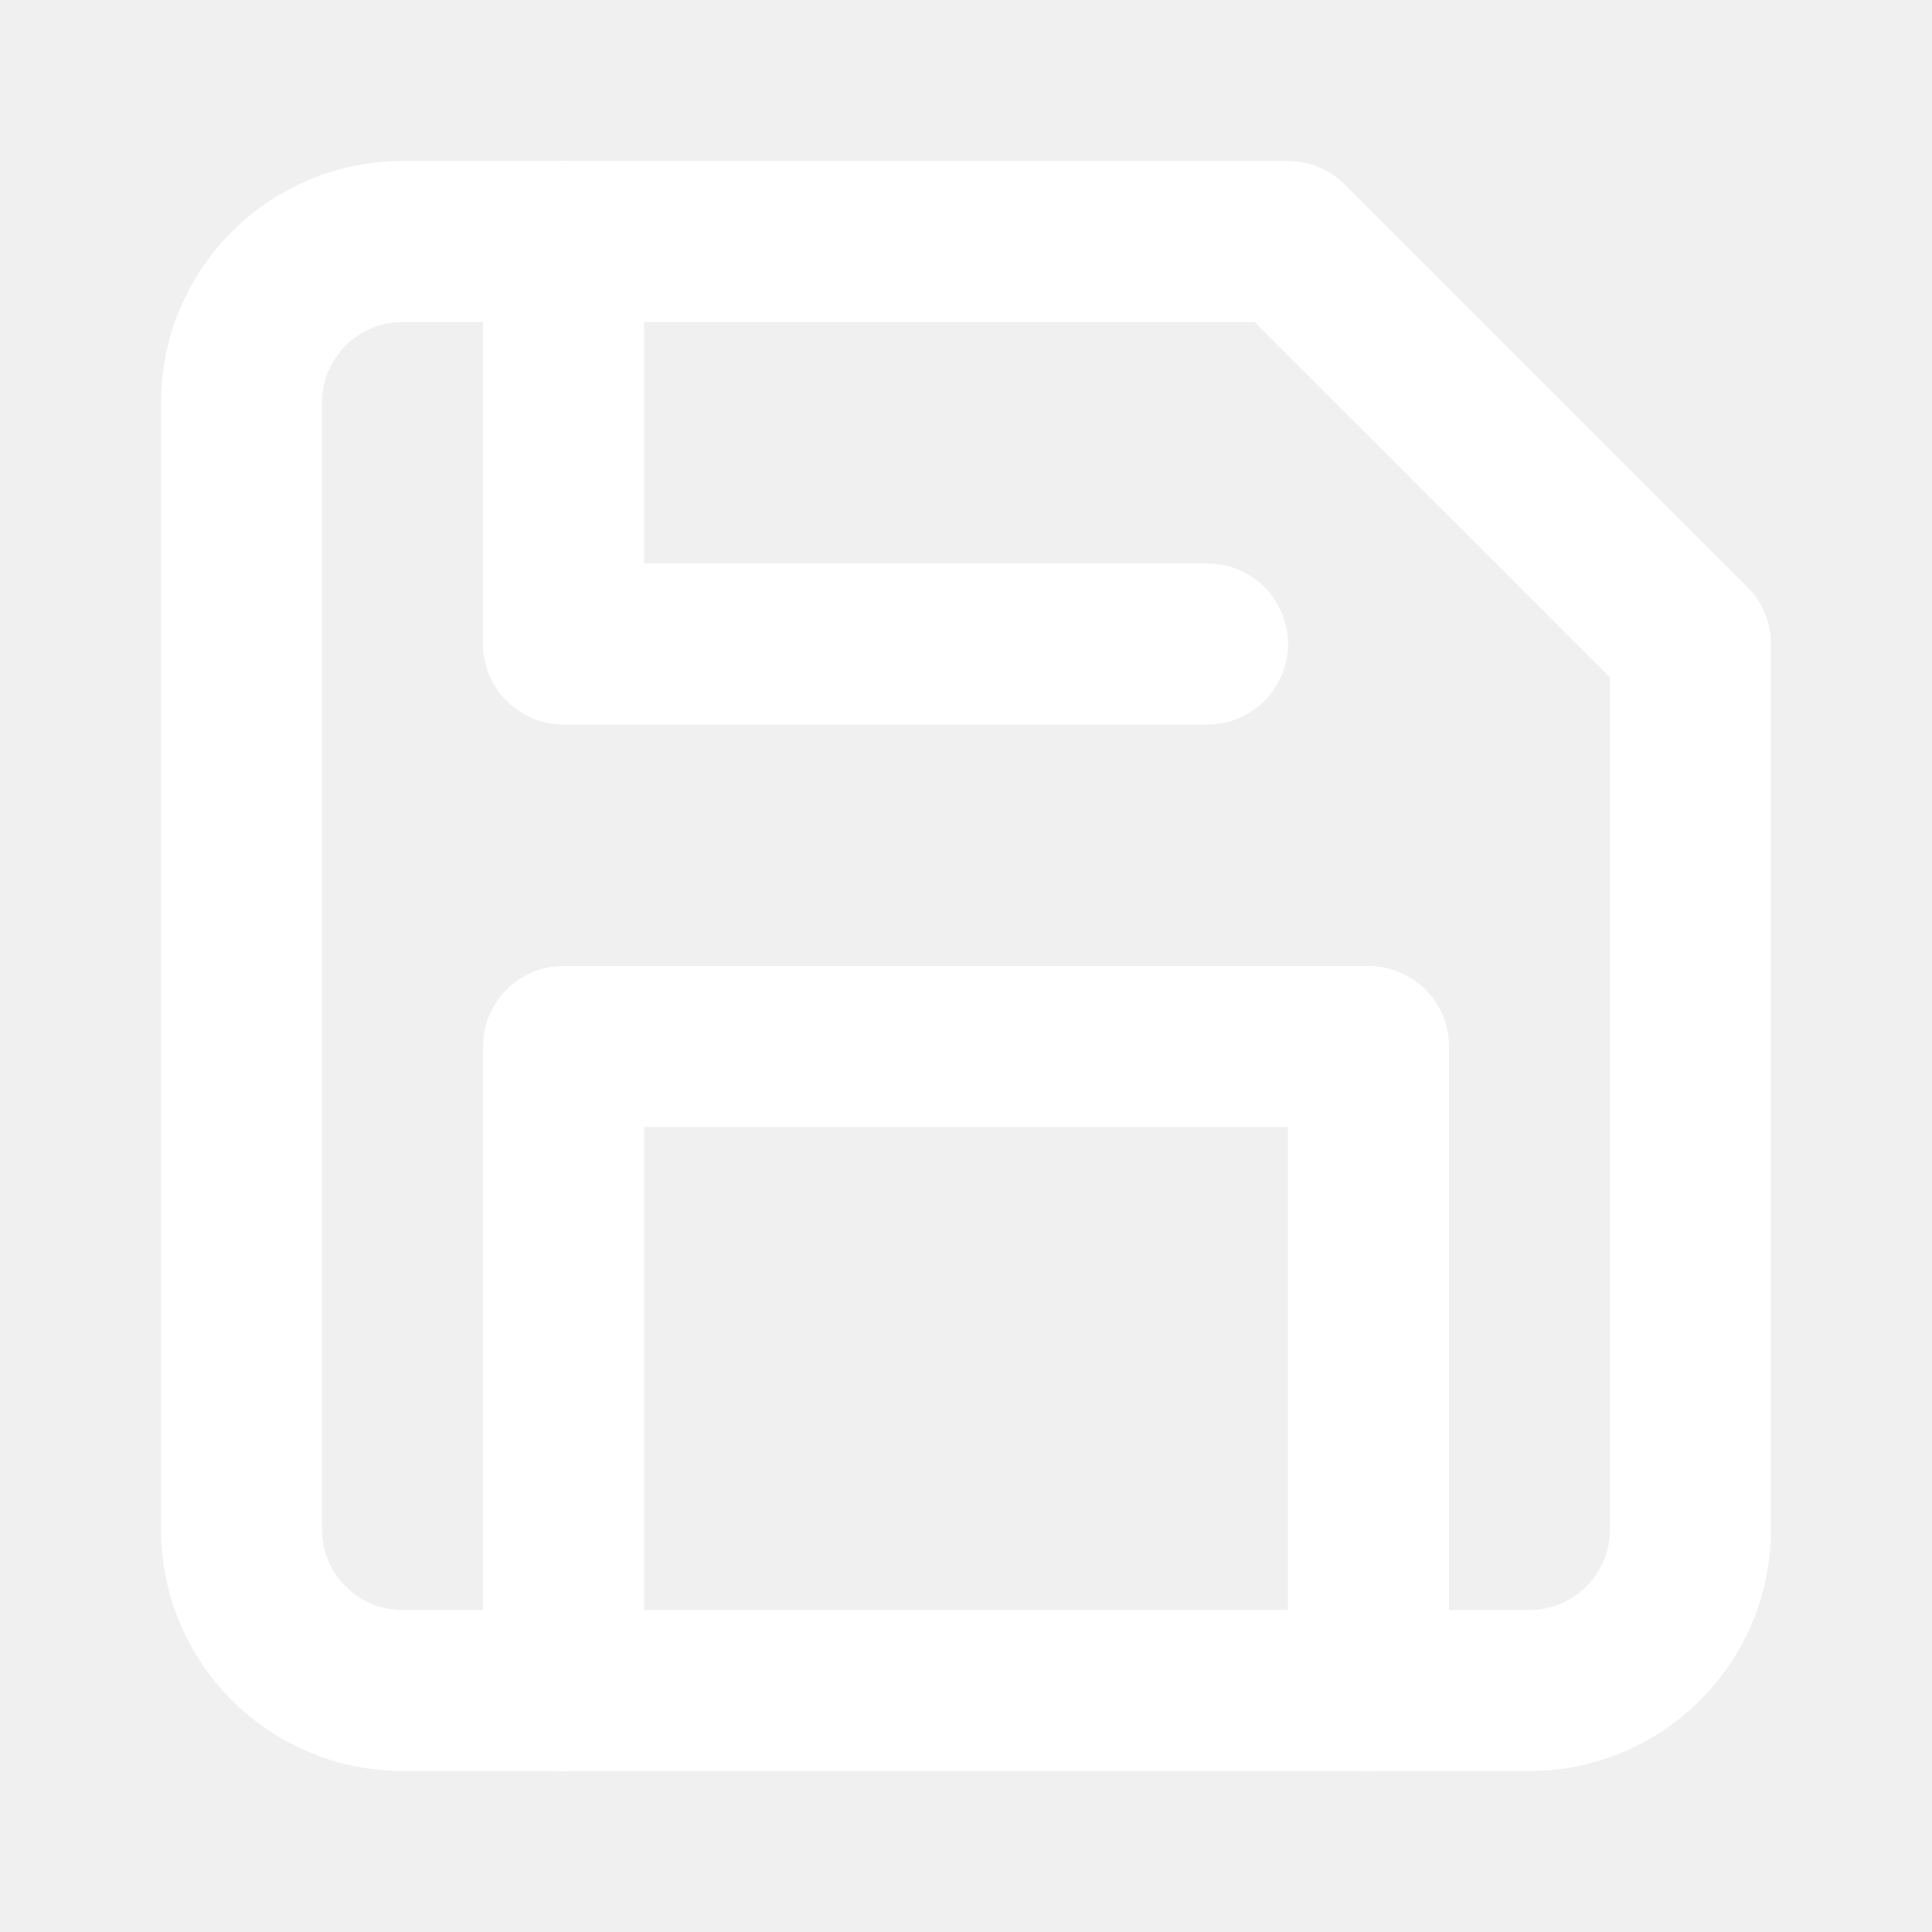
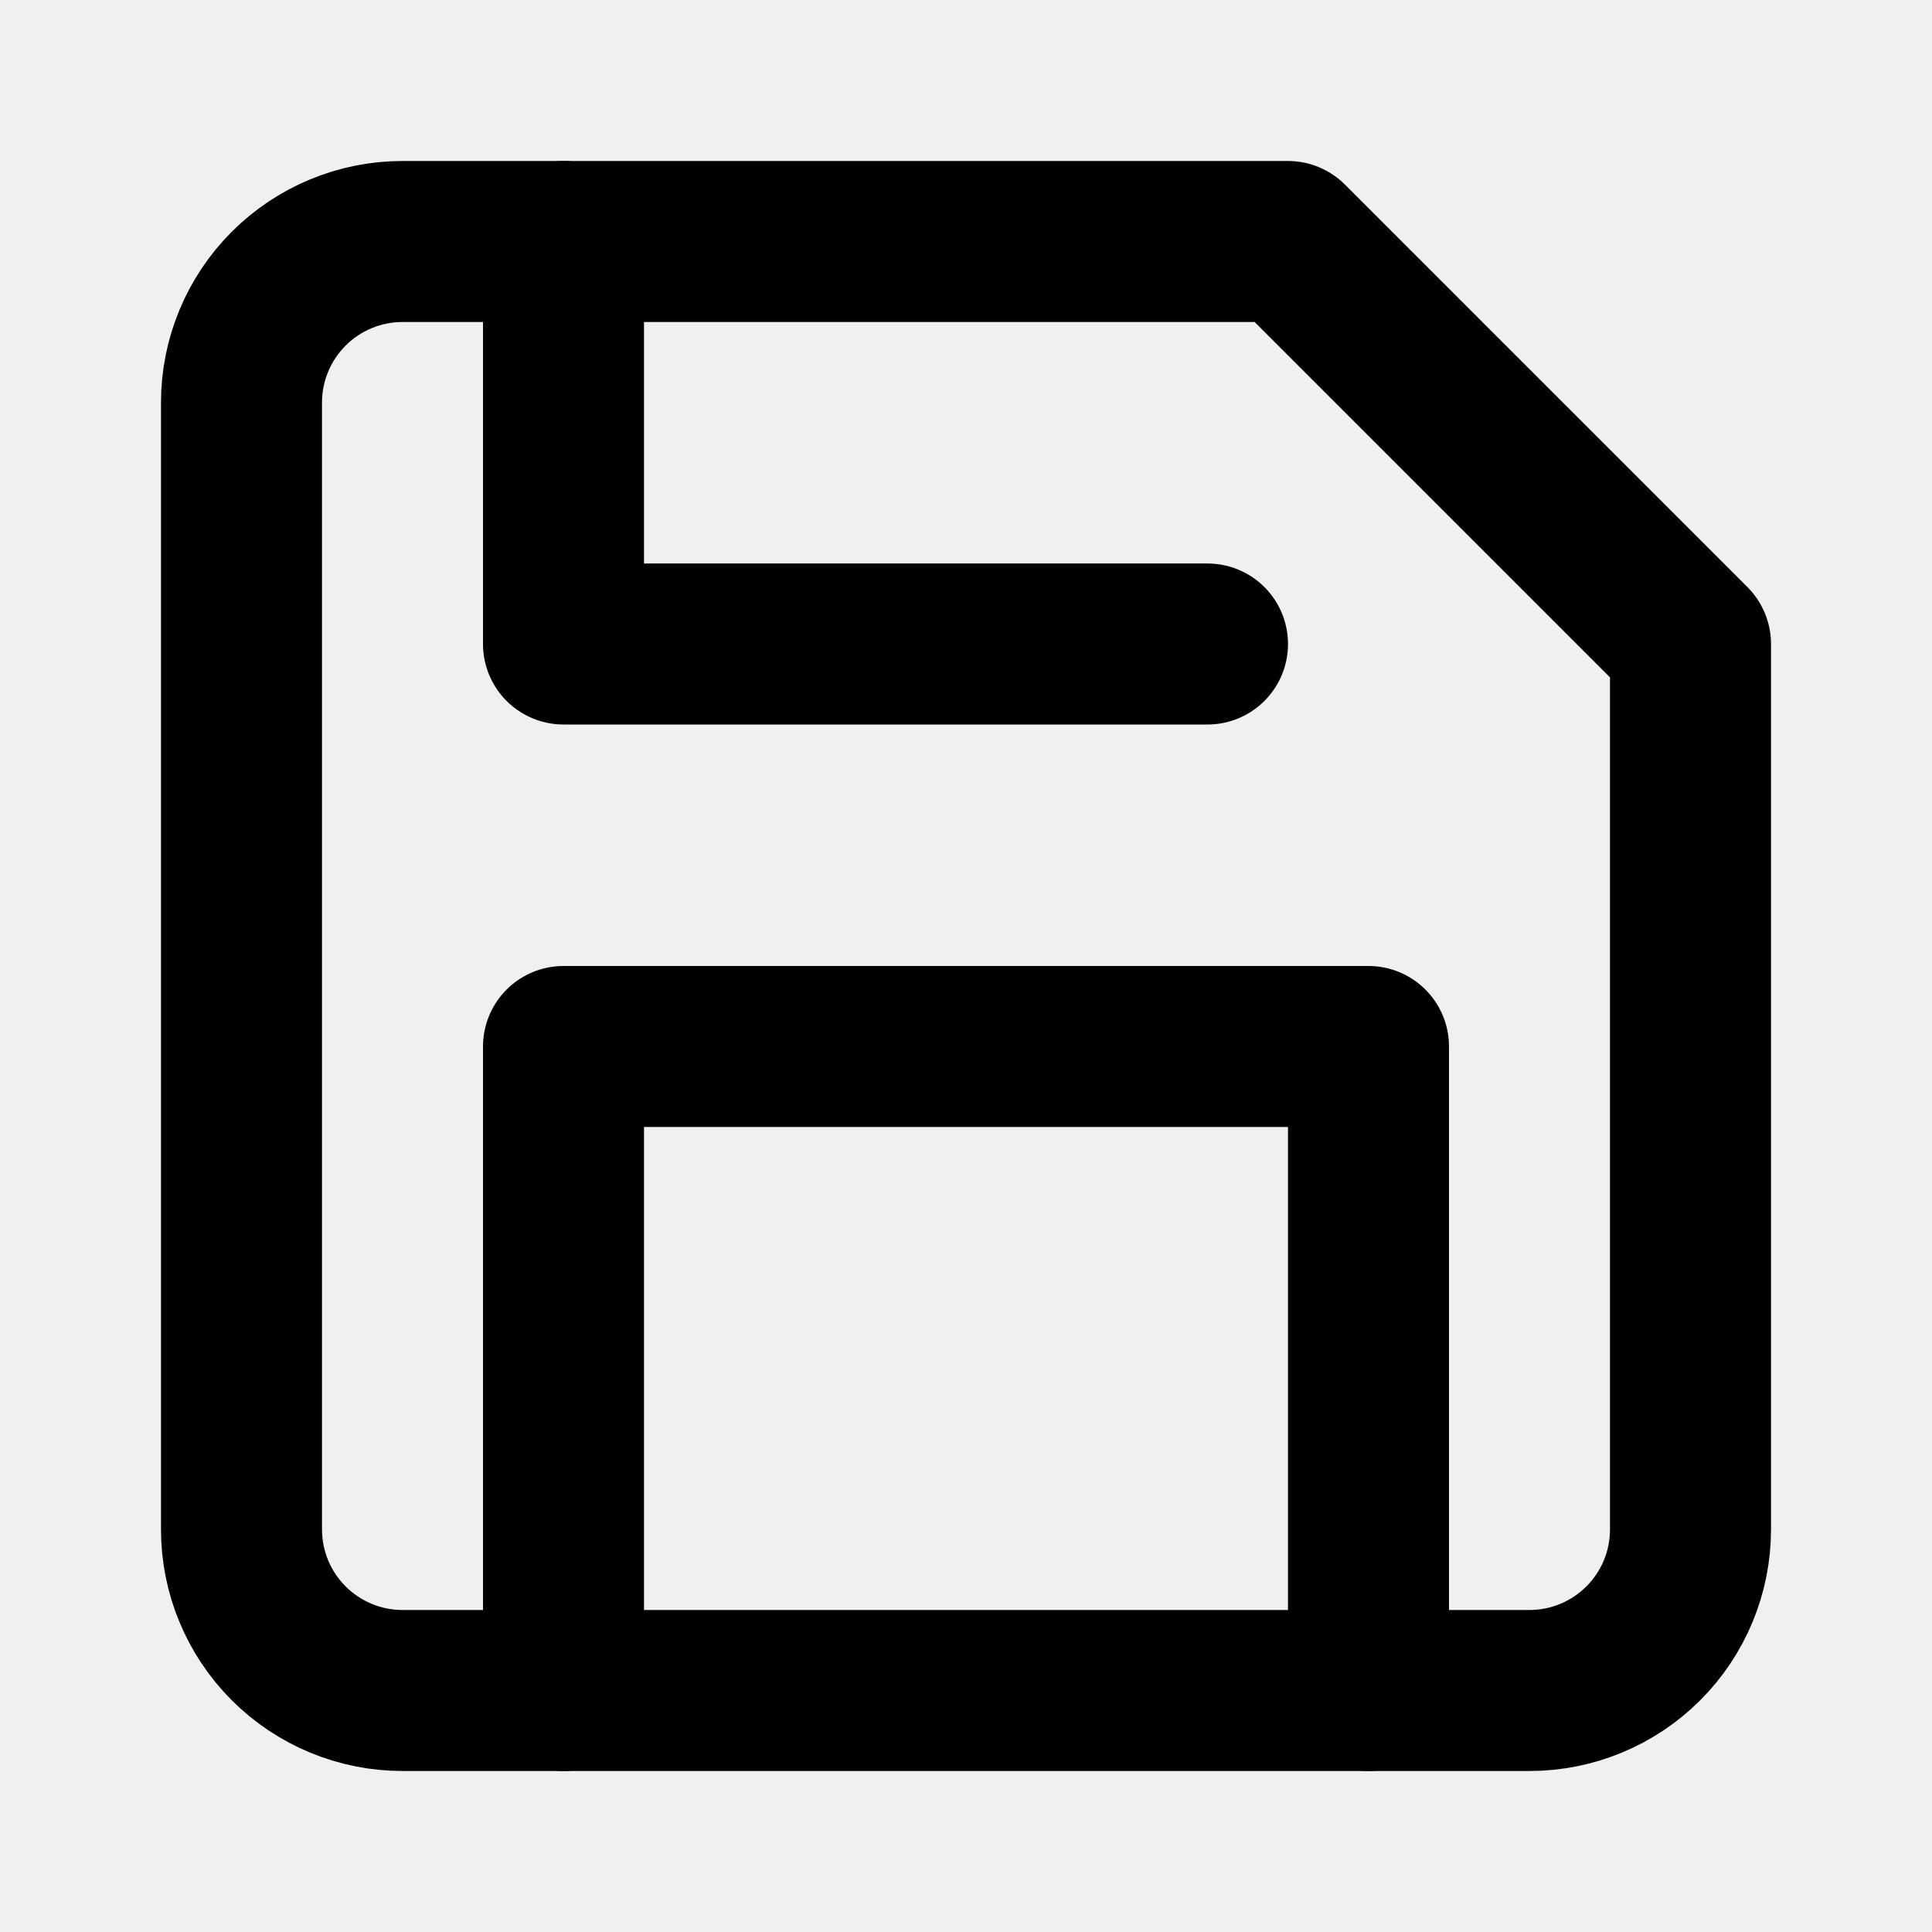
<svg xmlns="http://www.w3.org/2000/svg" width="24" height="24" viewBox="0 0 24 24" fill="none">
-   <path d="M19 21H5C4.47 21 3.961 20.789 3.586 20.414C3.211 20.039 3 19.53 3 19V5C3 4.47 3.211 3.961 3.586 3.586C3.961 3.211 4.47 3 5 3H16L21 8V19C21 19.53 20.789 20.039 20.414 20.414C20.039 20.789 19.53 21 19 21Z" stroke="white" stroke-width="2" stroke-linecap="round" stroke-linejoin="round" />
-   <path d="M17 21V13H7V21" stroke="white" stroke-width="2" stroke-linecap="round" stroke-linejoin="round" />
-   <path d="M7 3V8H15" stroke="white" stroke-width="2" stroke-linecap="round" stroke-linejoin="round" />
+   <path d="M19 21H5C4.47 21 3.961 20.789 3.586 20.414C3.211 20.039 3 19.53 3 19V5C3 4.47 3.211 3.961 3.586 3.586C3.961 3.211 4.47 3 5 3H16L21 8V19C21 19.53 20.789 20.039 20.414 20.414C20.039 20.789 19.53 21 19 21Z" stroke="currentColor" stroke-width="2" stroke-linecap="round" stroke-linejoin="round" />
+   <path d="M17 21V13H7V21" stroke="currentColor" stroke-width="2" stroke-linecap="round" stroke-linejoin="round" />
+   <path d="M7 3V8H15" stroke="currentColor" stroke-width="2" stroke-linecap="round" stroke-linejoin="round" />
</svg>
